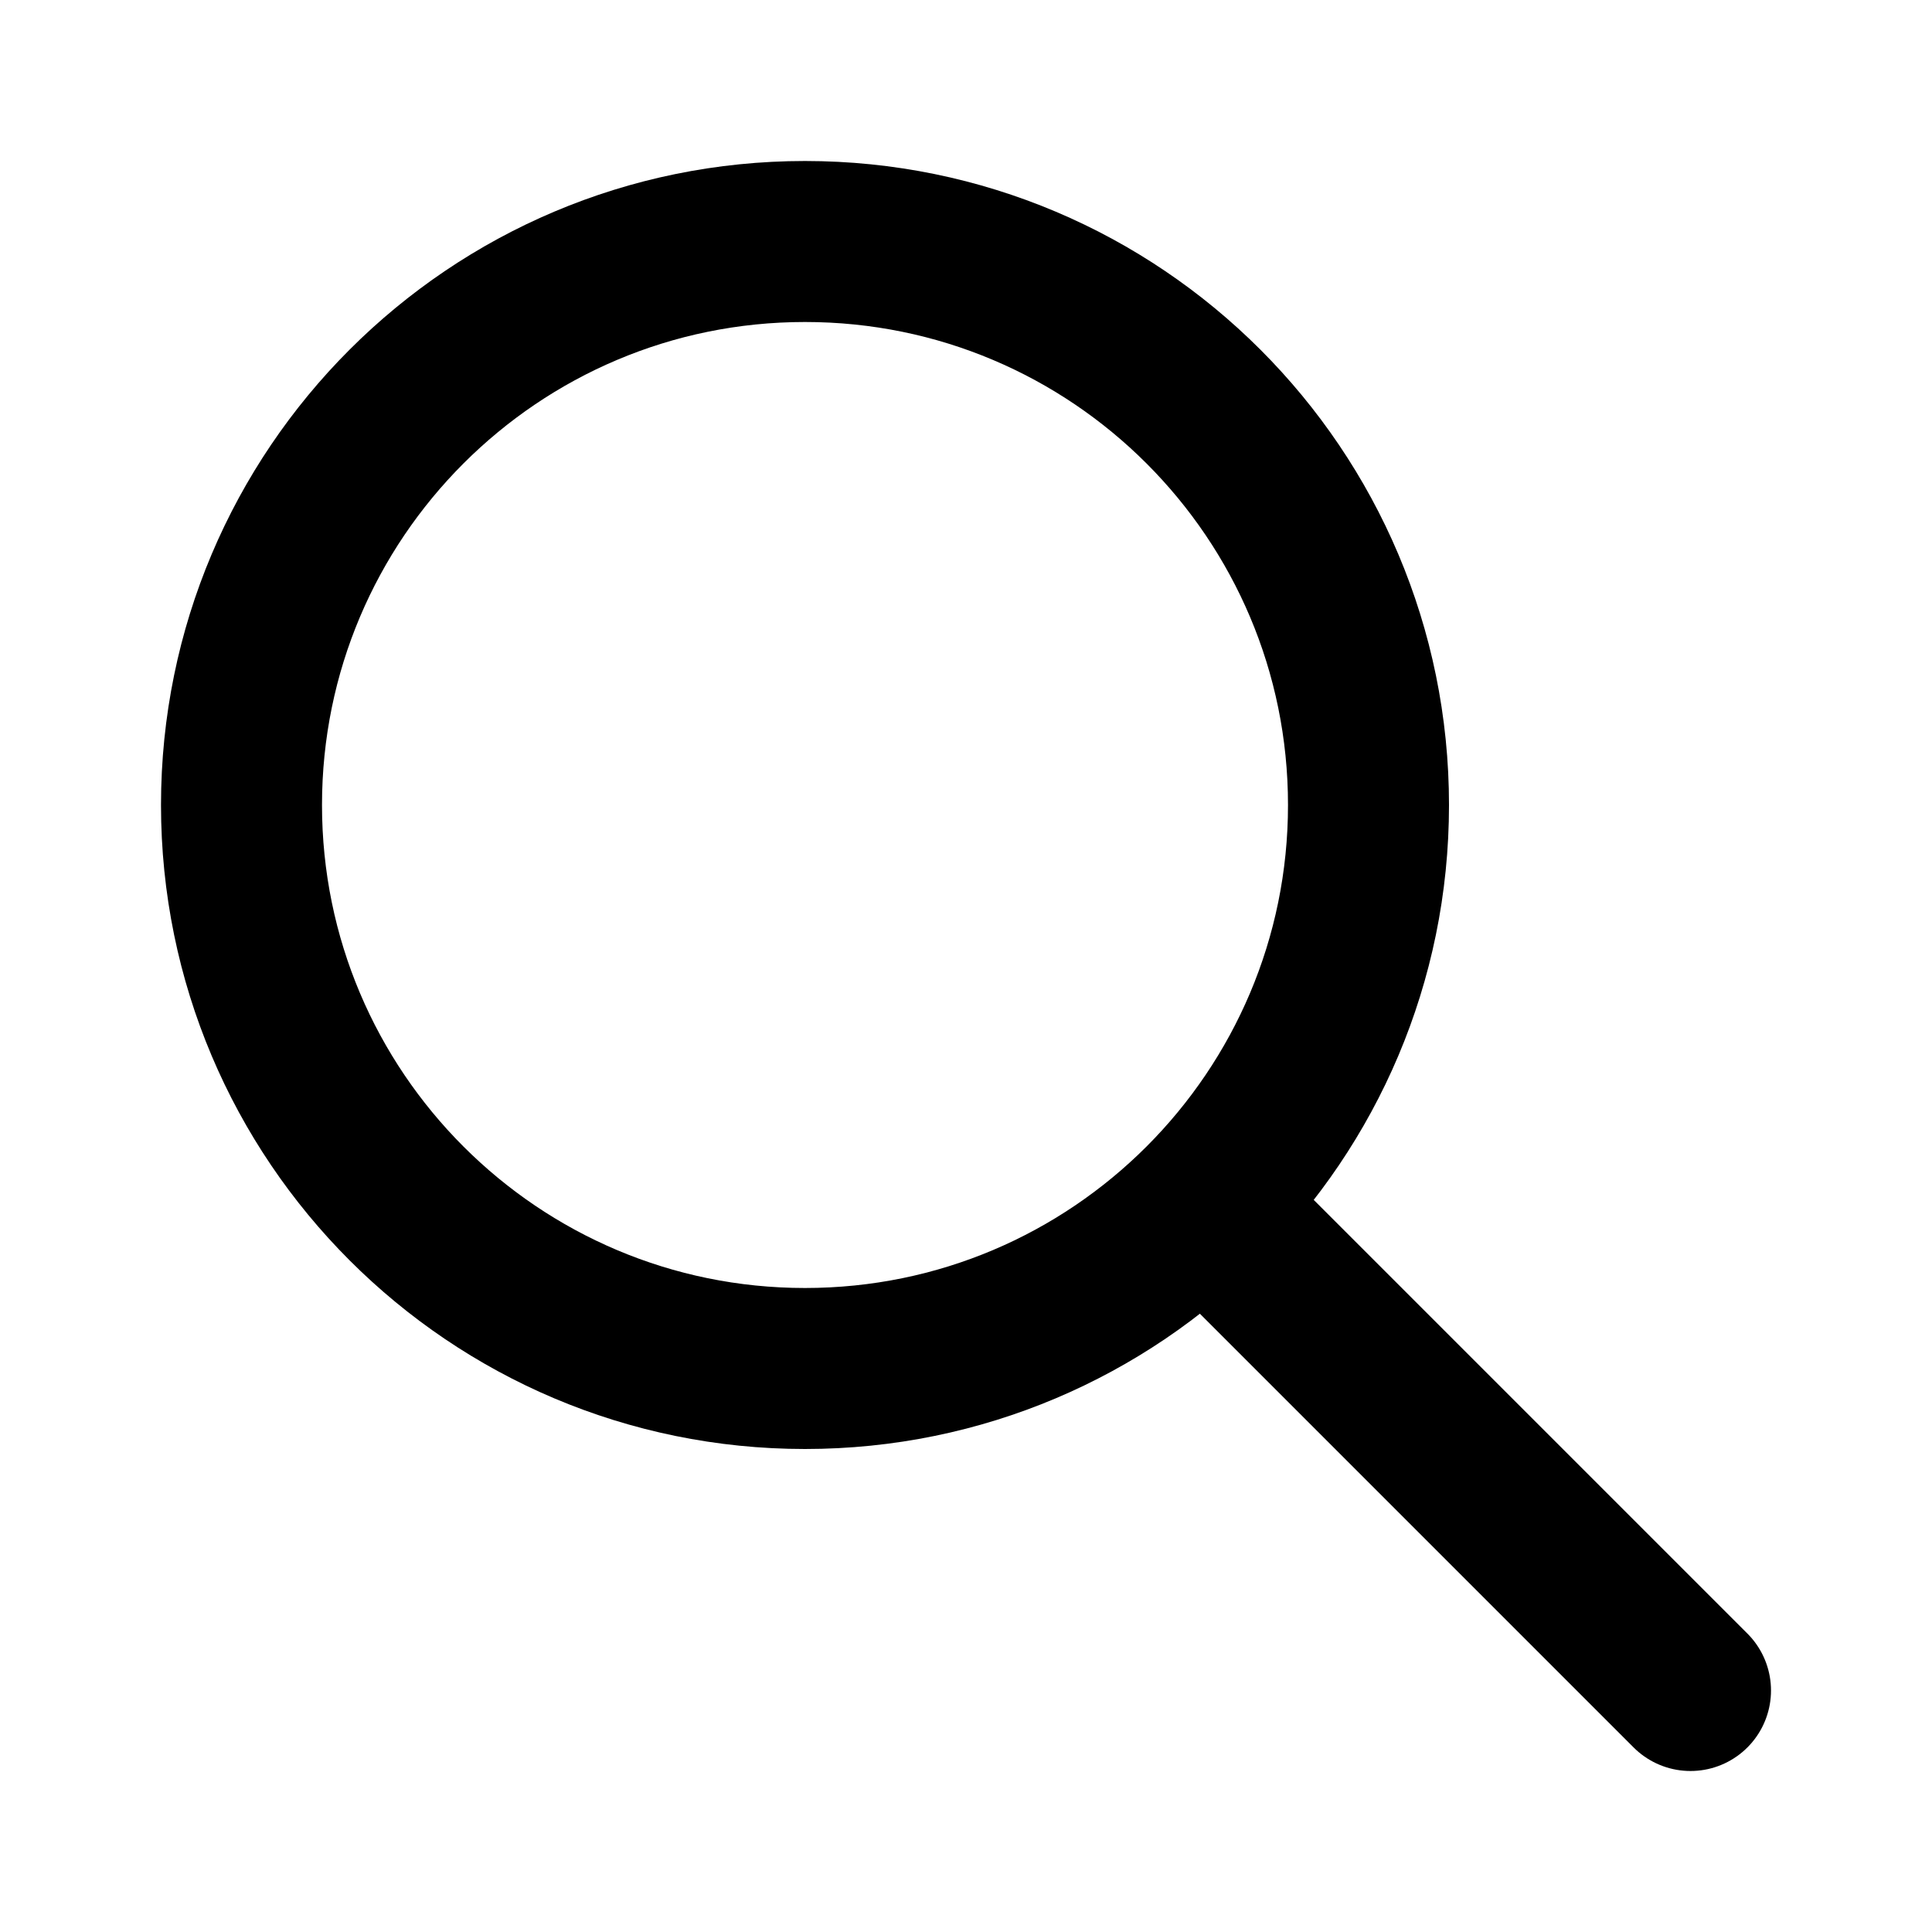
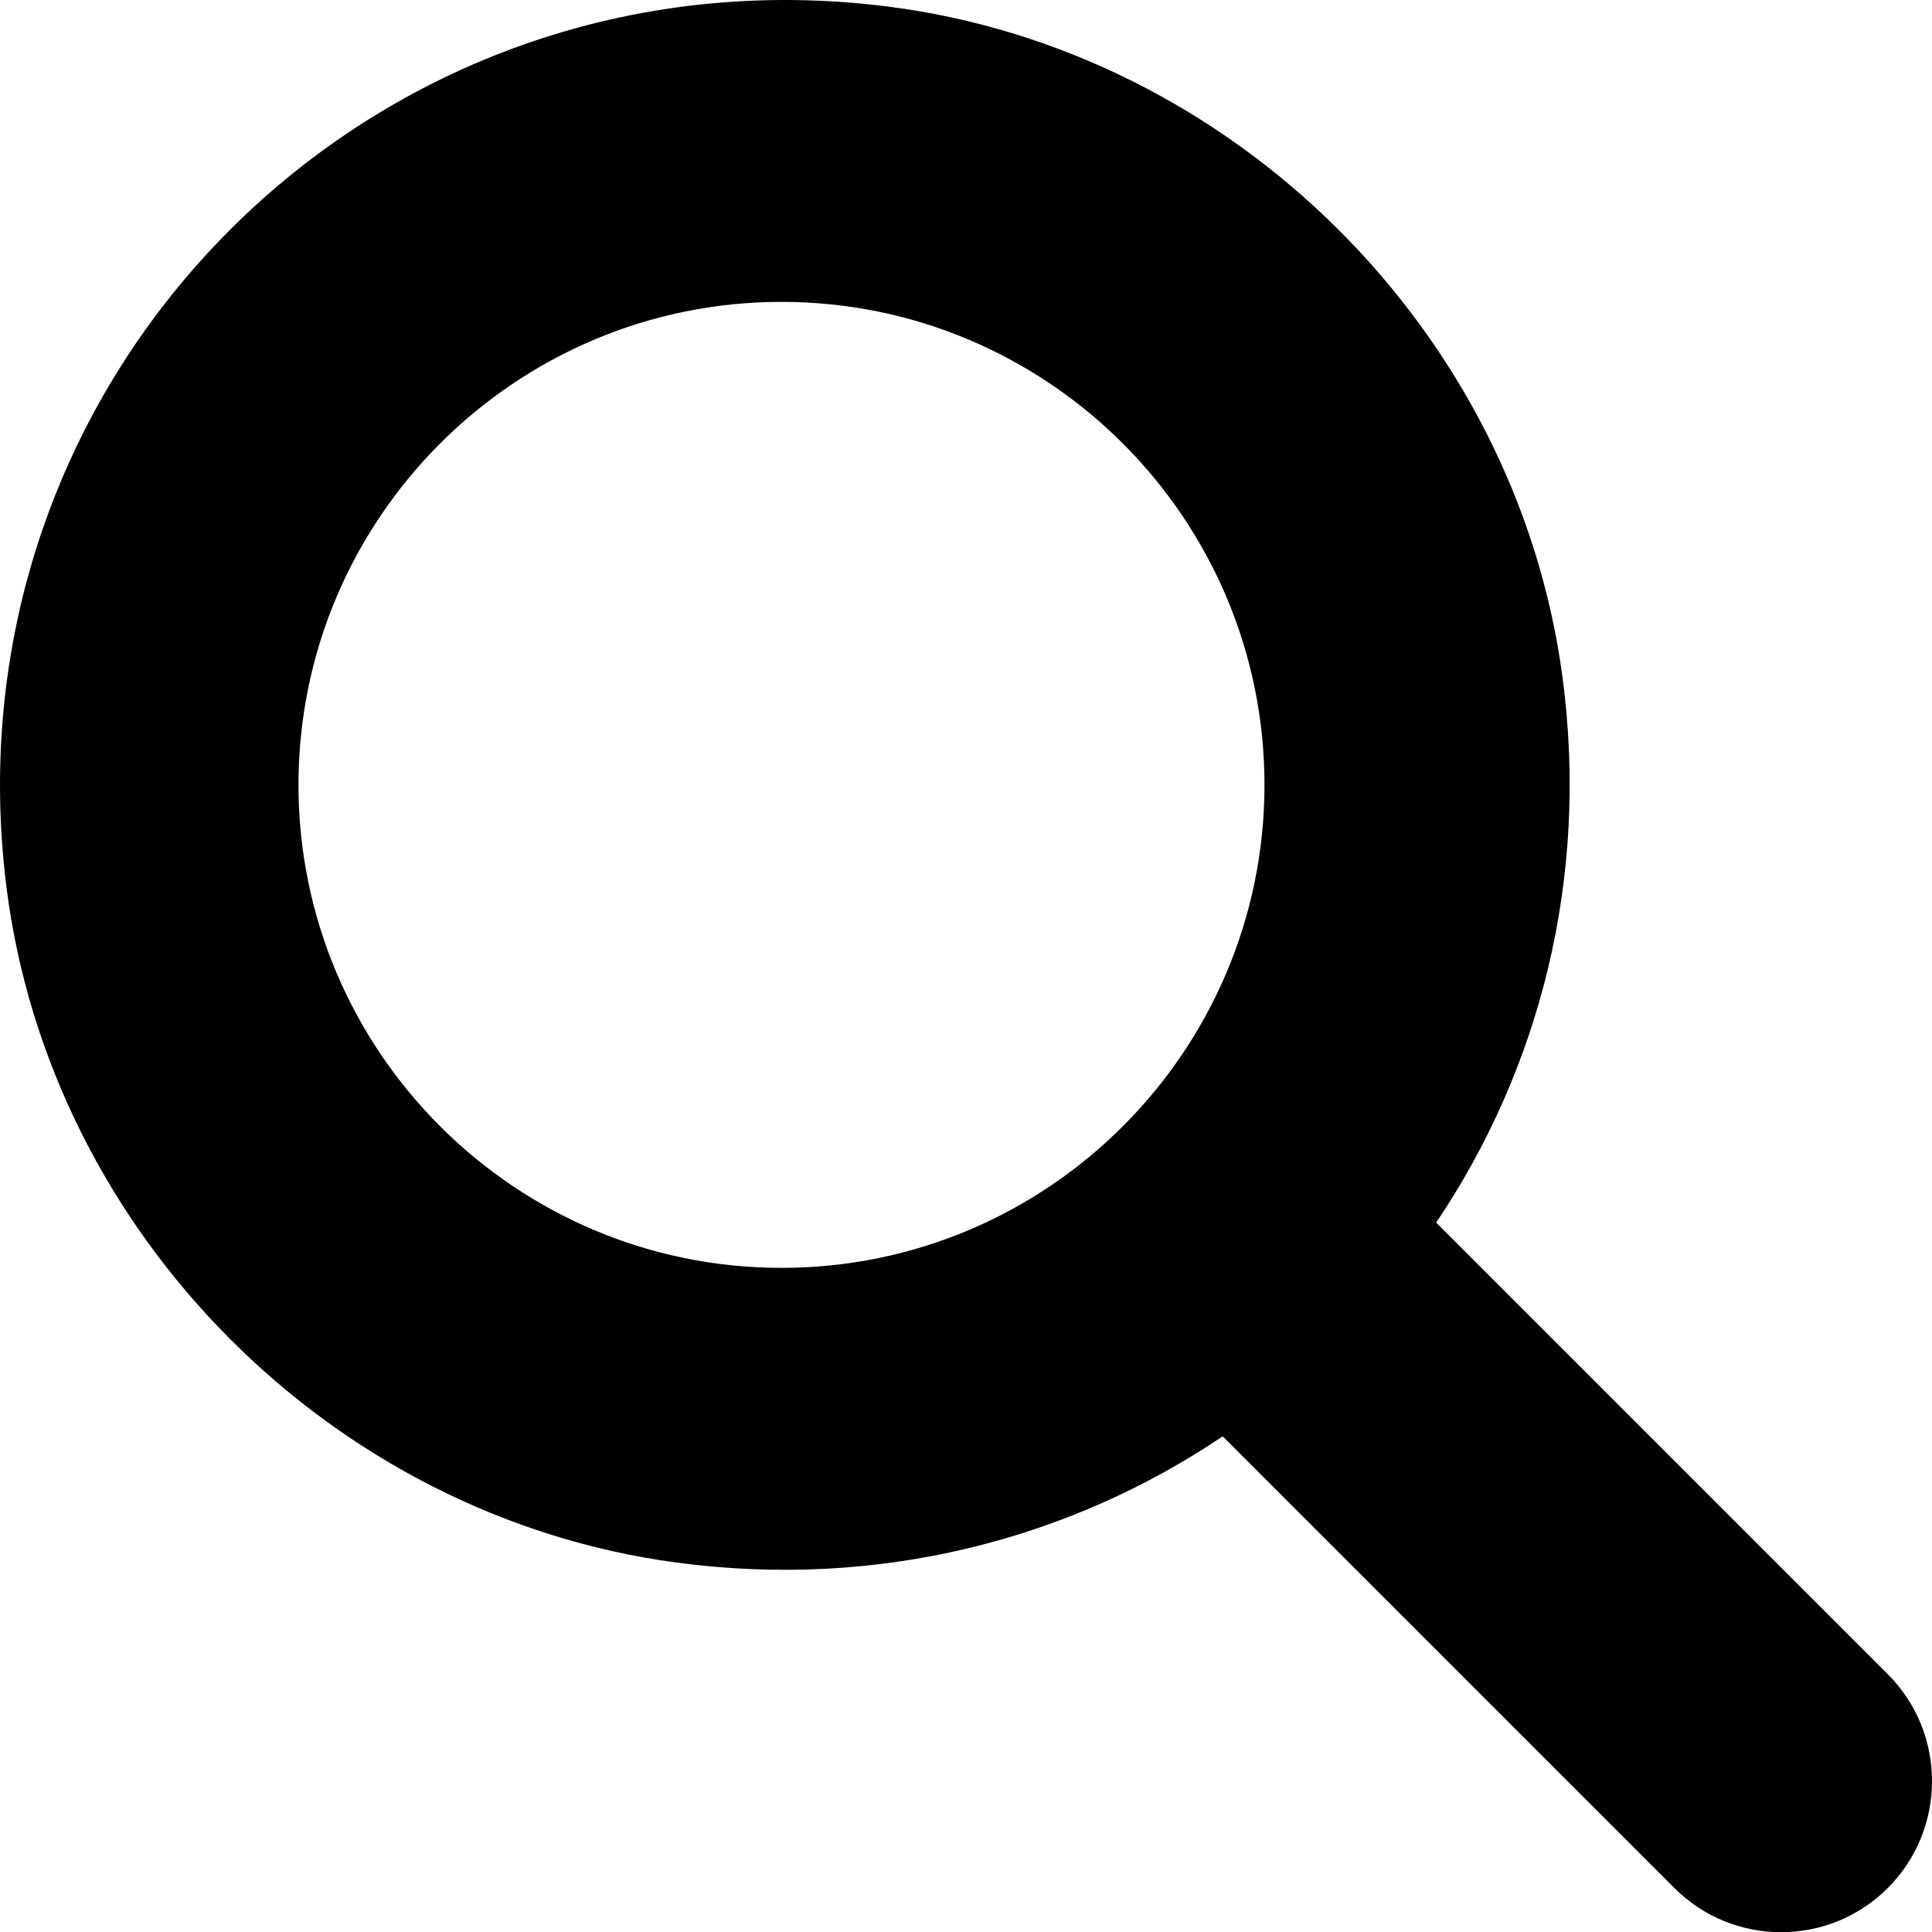
- <svg xmlns="http://www.w3.org/2000/svg" class="icon icon-tabler icon-tabler-search" width="24" height="24" viewBox="0 0 24 24" stroke-width="2" stroke="currentColor" fill="none" stroke-linecap="round" stroke-linejoin="round">
-   <path stroke="none" d="M0 0h24v24H0z" />
-   <circle cx="10" cy="10" r="7" />
-   <line x1="21" y1="21" x2="15" y2="15" />
+ <svg xmlns="http://www.w3.org/2000/svg" viewBox="0 0 512 512">
+   <path d="M500.3 443.7l-119.7-119.7c27.22-40.41 40.65-90.9 33.46-144.7C401.8 87.79 326.8 13.32 235.2 1.723C99.01-15.51-15.51 99.01 1.724 235.2c11.6 91.64 86.08 166.7 177.6 178.9c53.8 7.189 104.3-6.236 144.7-33.46l119.7 119.7c15.62 15.62 40.95 15.62 56.57 0C515.9 484.7 515.9 459.3 500.3 443.7zM79.1 208c0-70.58 57.42-128 128-128s128 57.42 128 128c0 70.58-57.42 128-128 128S79.1 278.6 79.1 208z" />
</svg>
